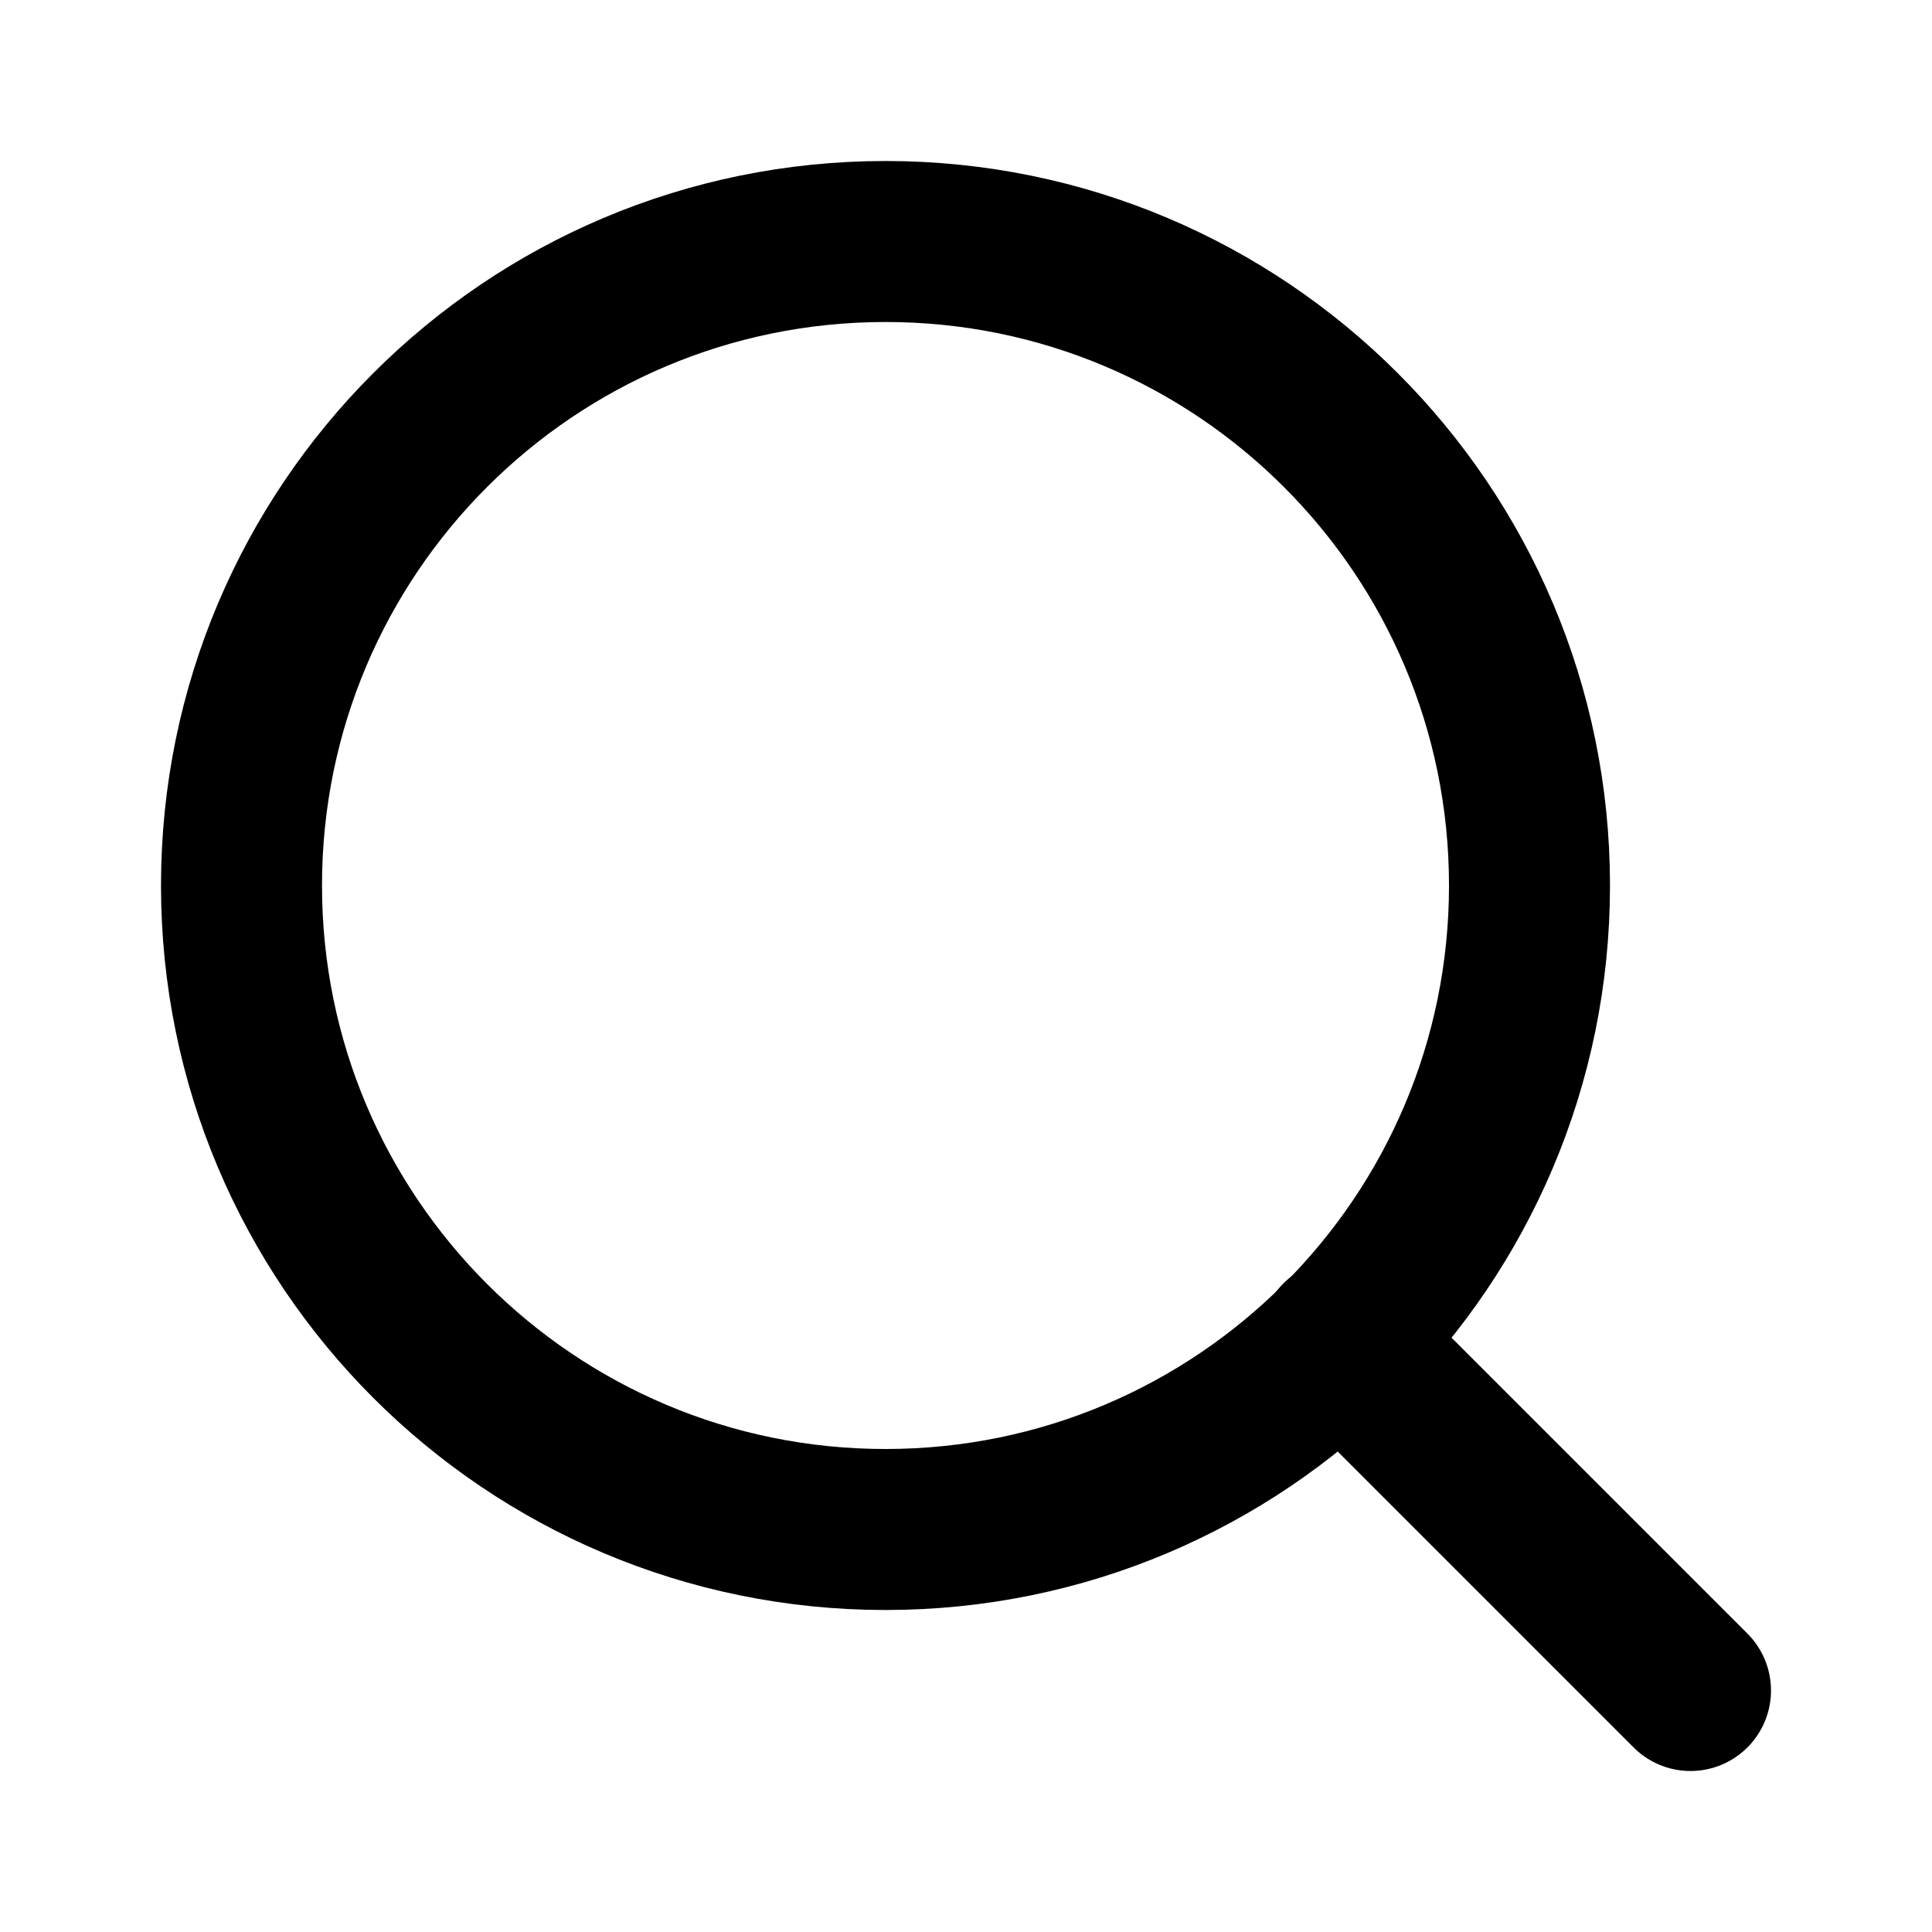
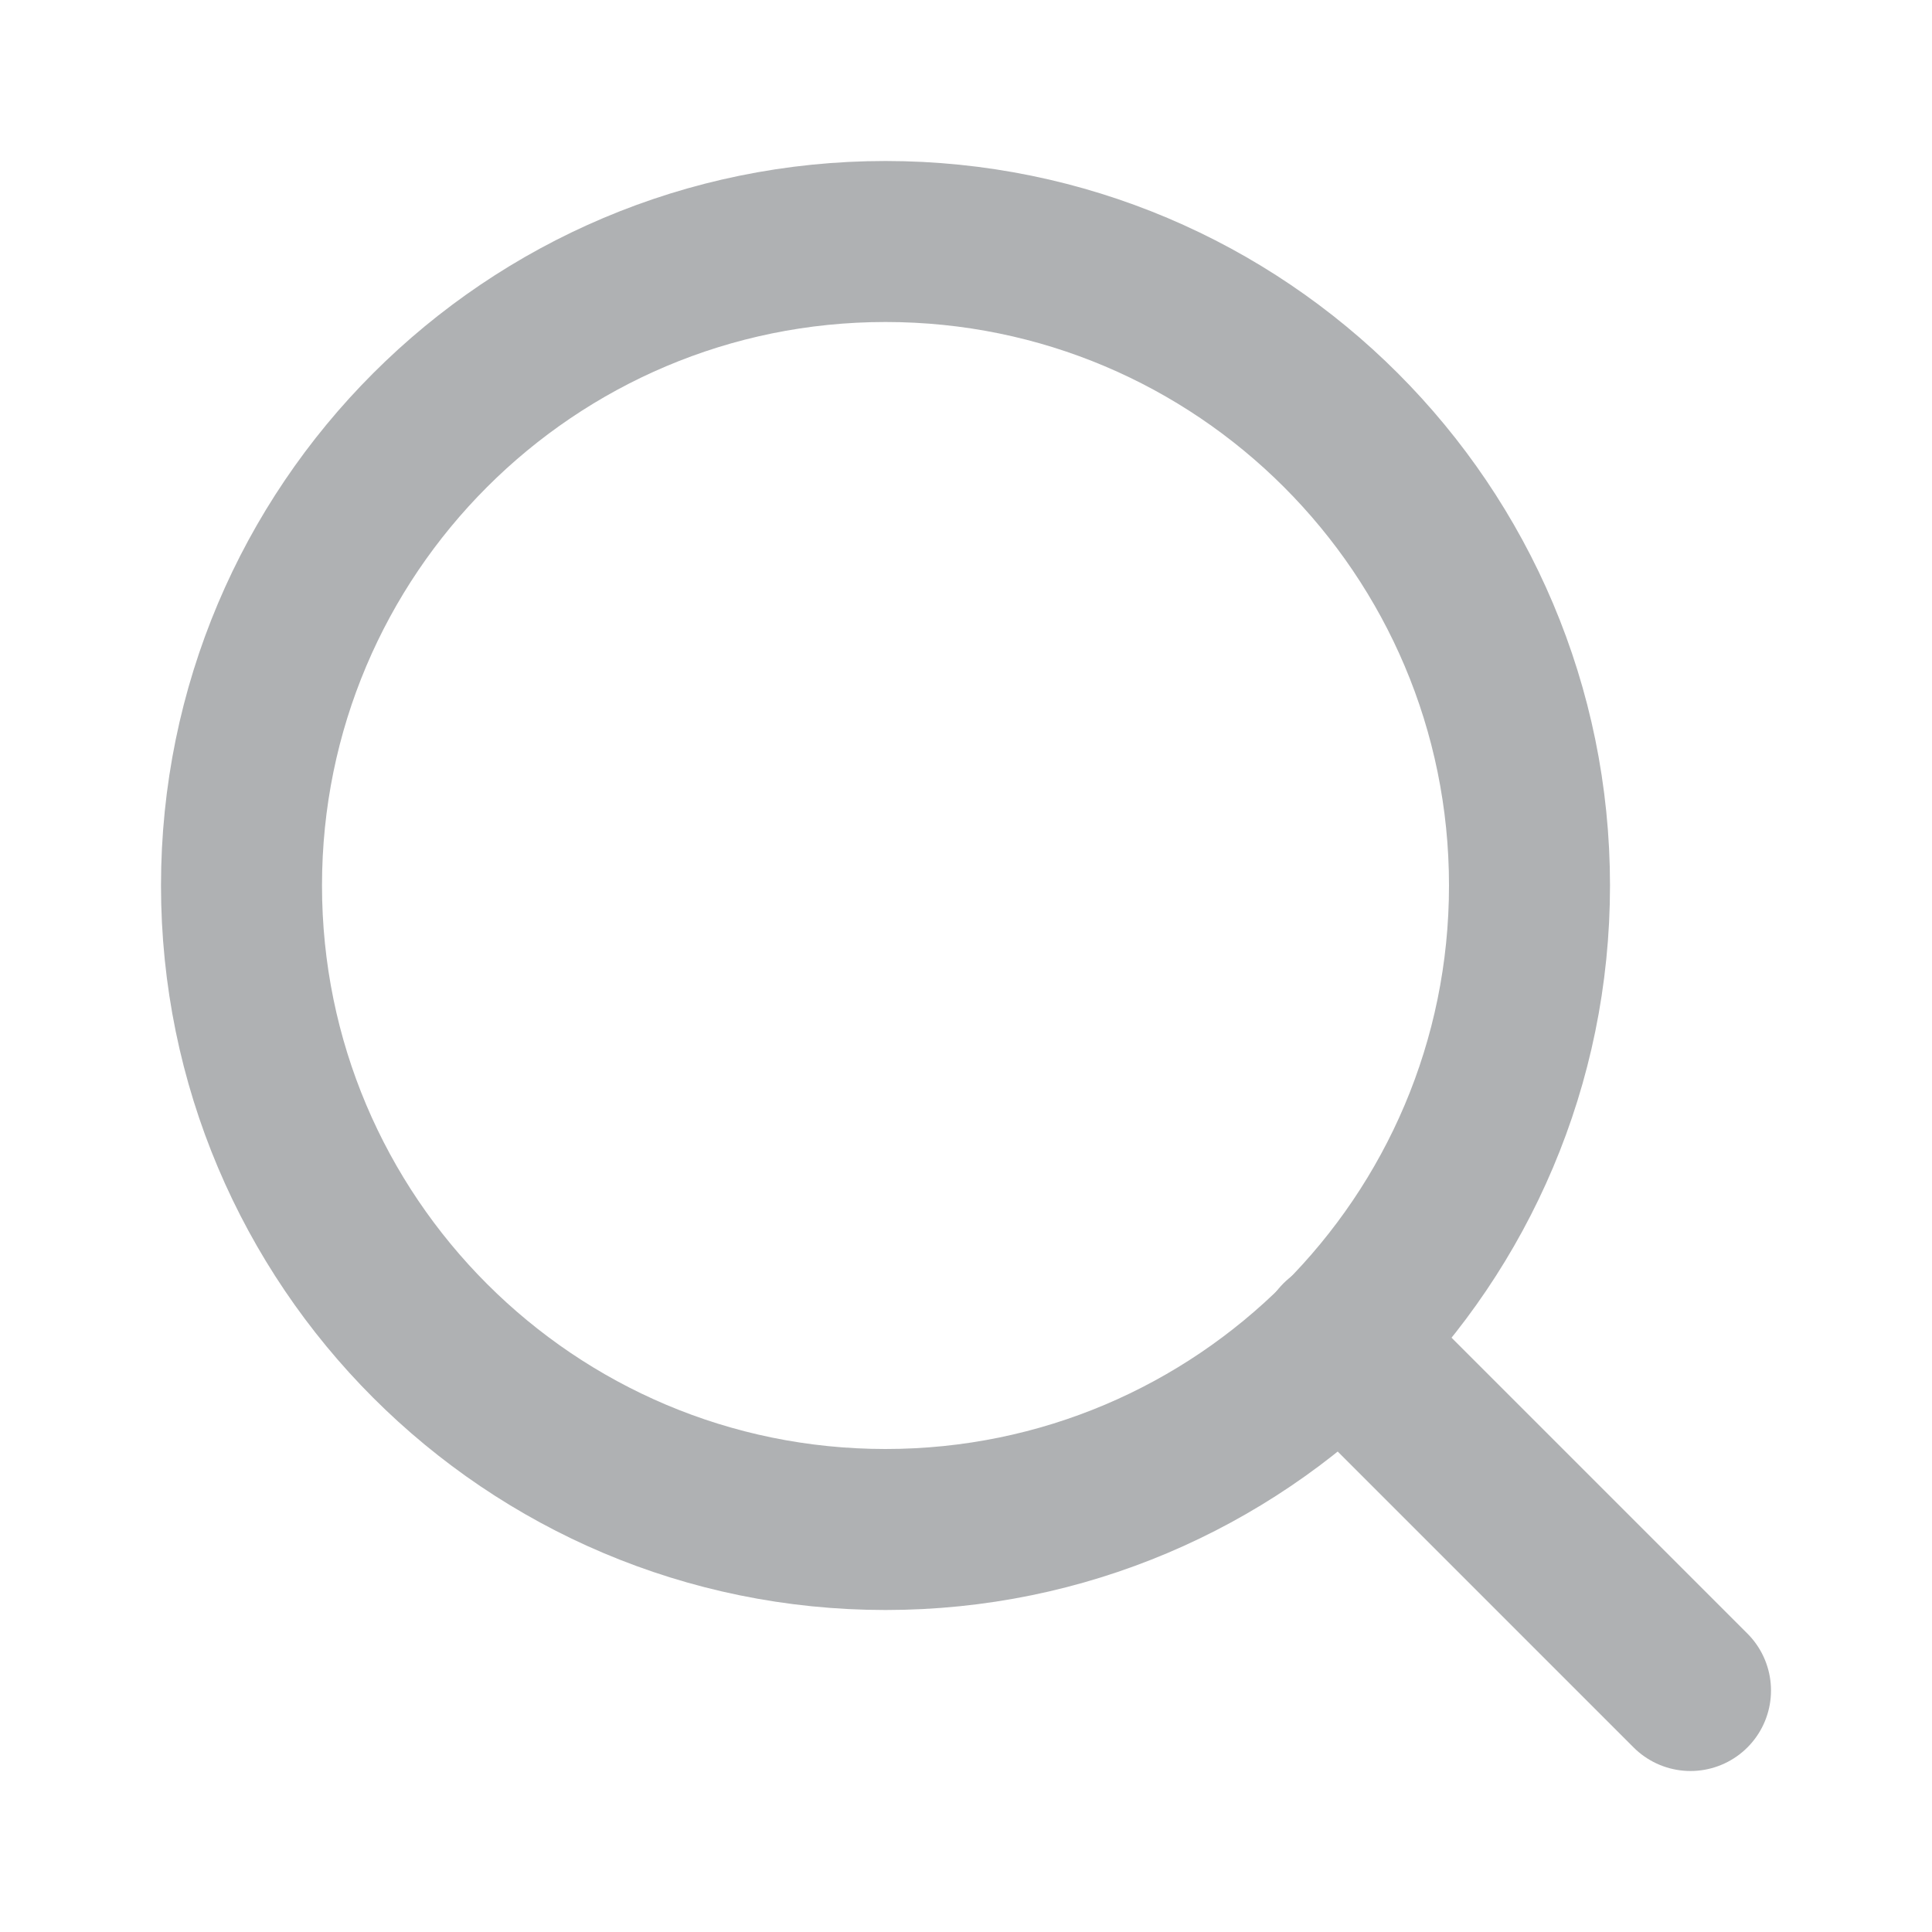
- <svg xmlns="http://www.w3.org/2000/svg" width="16" height="16" viewBox="0 0 24 24" fill="none" stroke="currentColor" stroke-width="2" stroke-linecap="round" stroke-linejoin="round" class="feather feather-search">
+ <svg xmlns="http://www.w3.org/2000/svg" width="16" height="16" viewBox="0 0 24 24" fill="none" stroke="#AFB1B3" stroke-width="2" stroke-linecap="round" stroke-linejoin="round">
  <circle cx="11" cy="11" r="8" />
  <line x1="21" y1="21" x2="16.65" y2="16.65" />
</svg>
